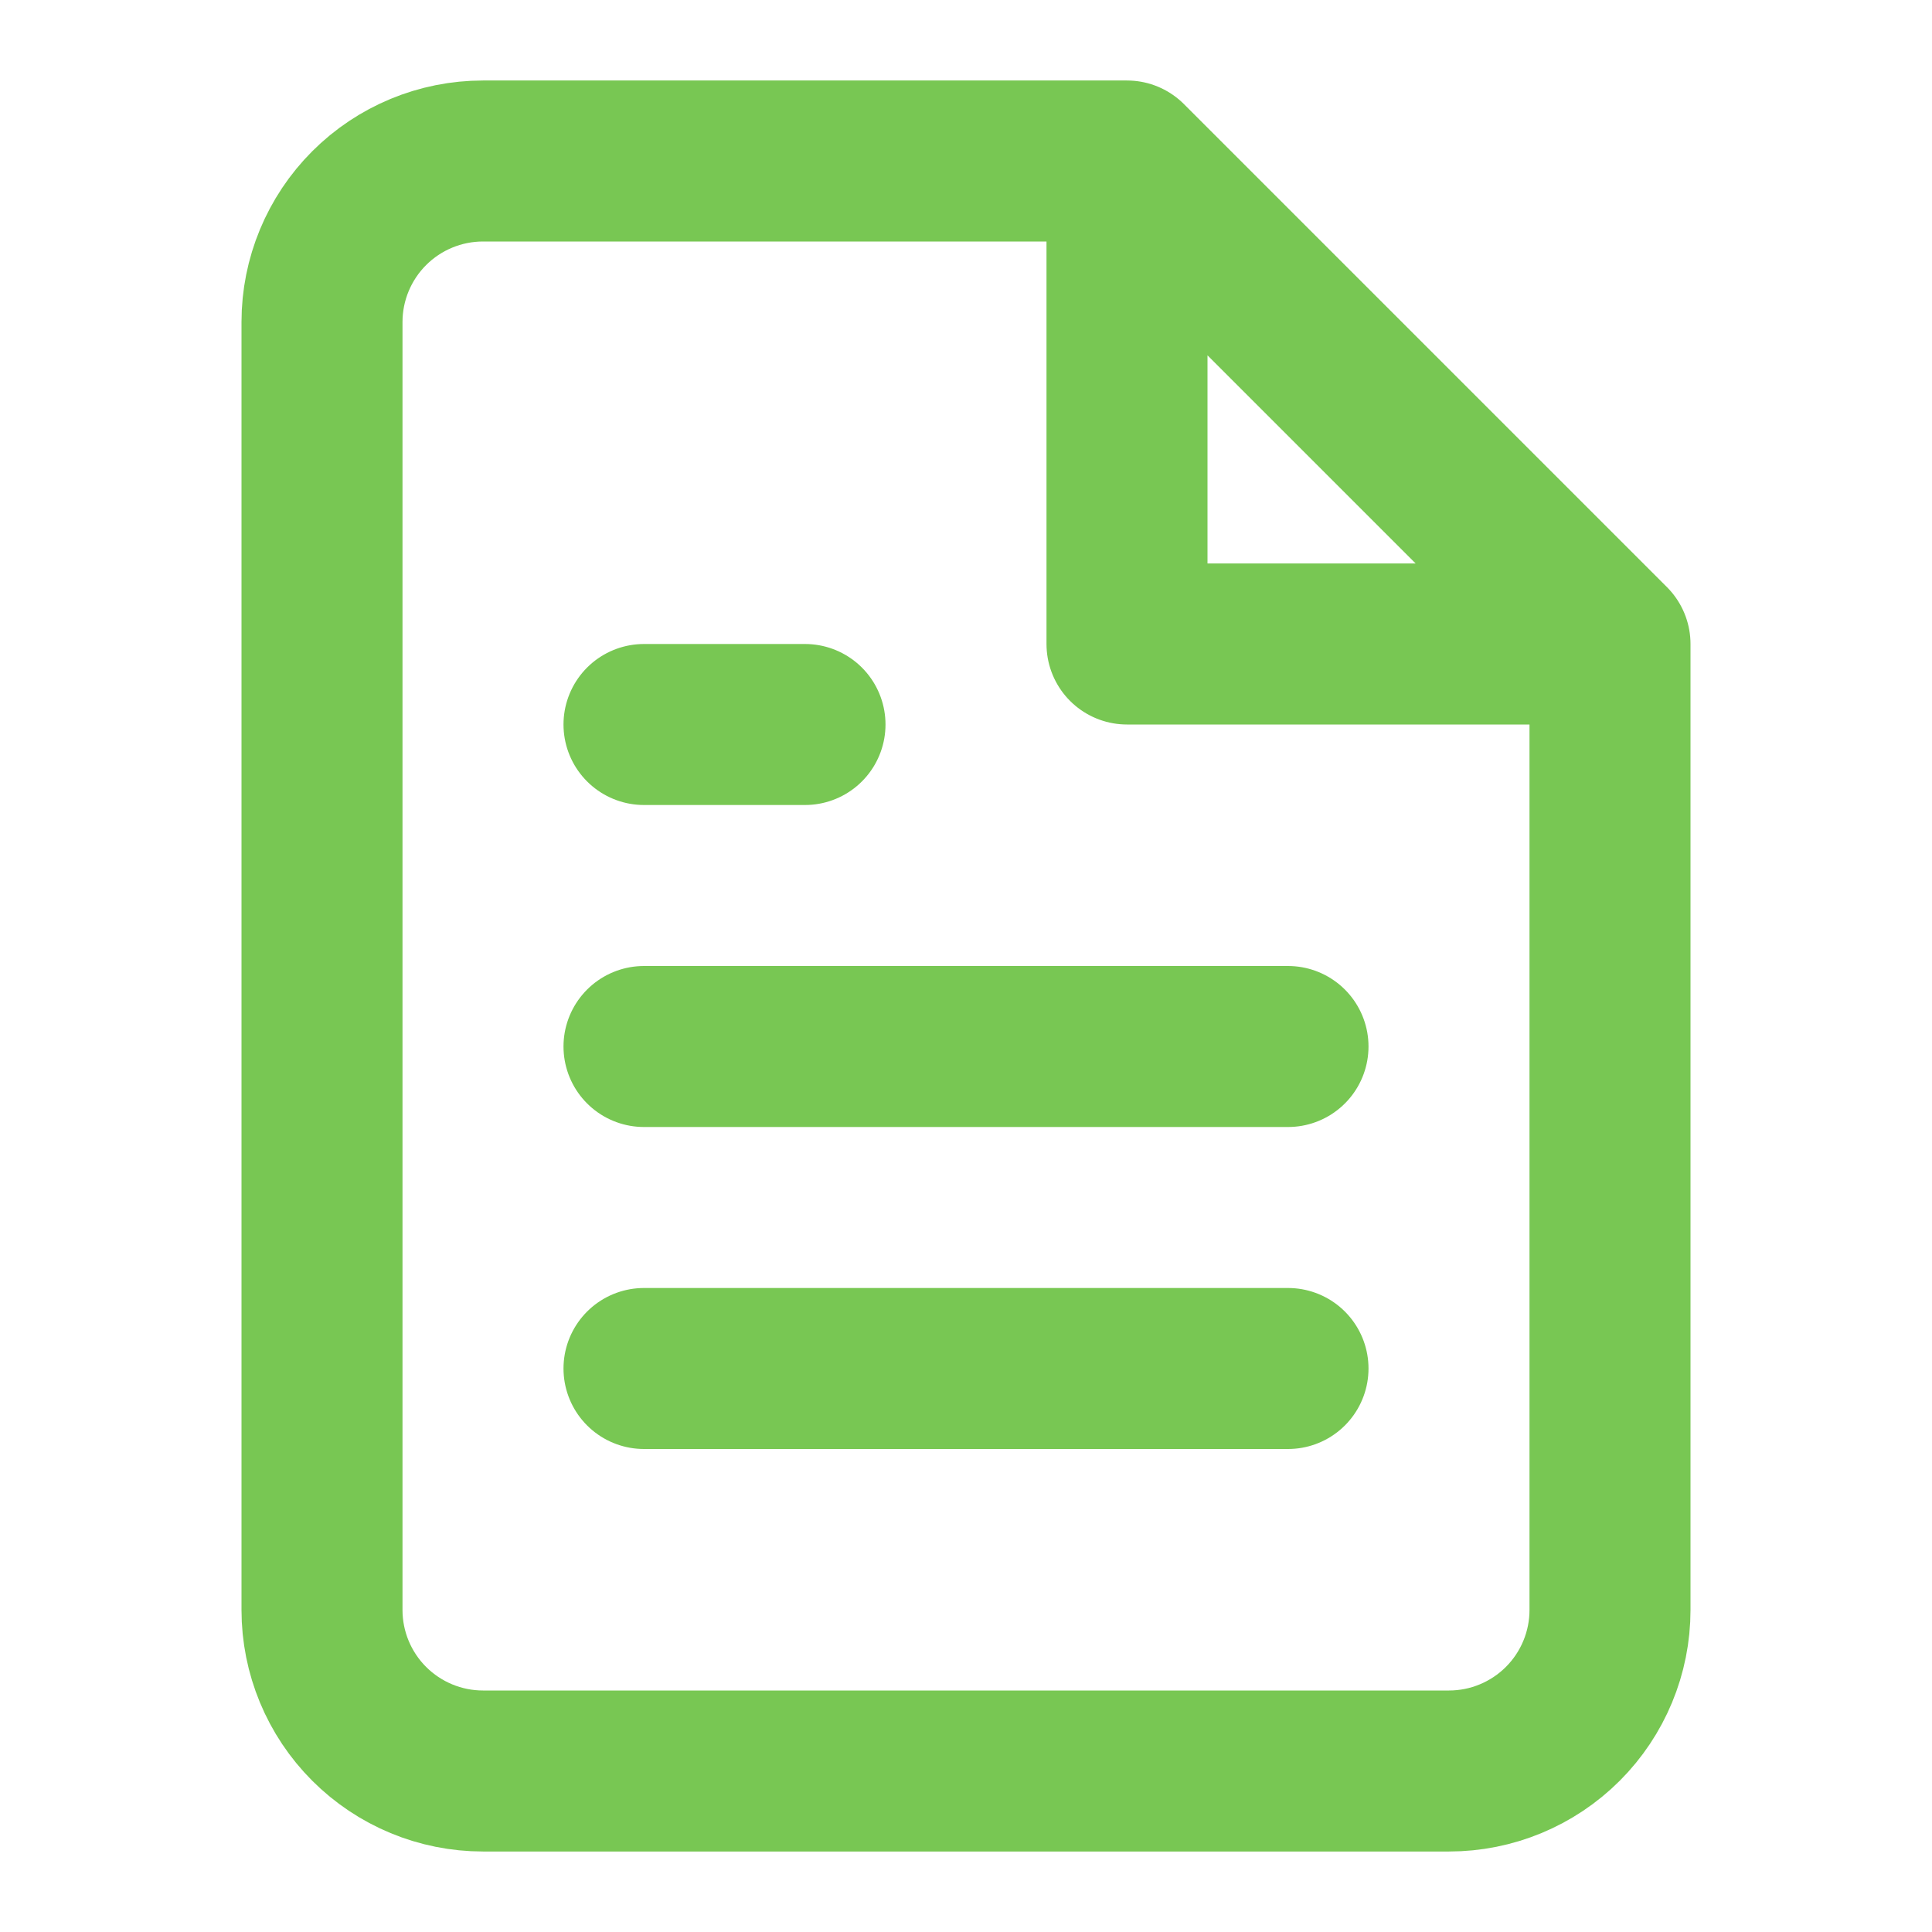
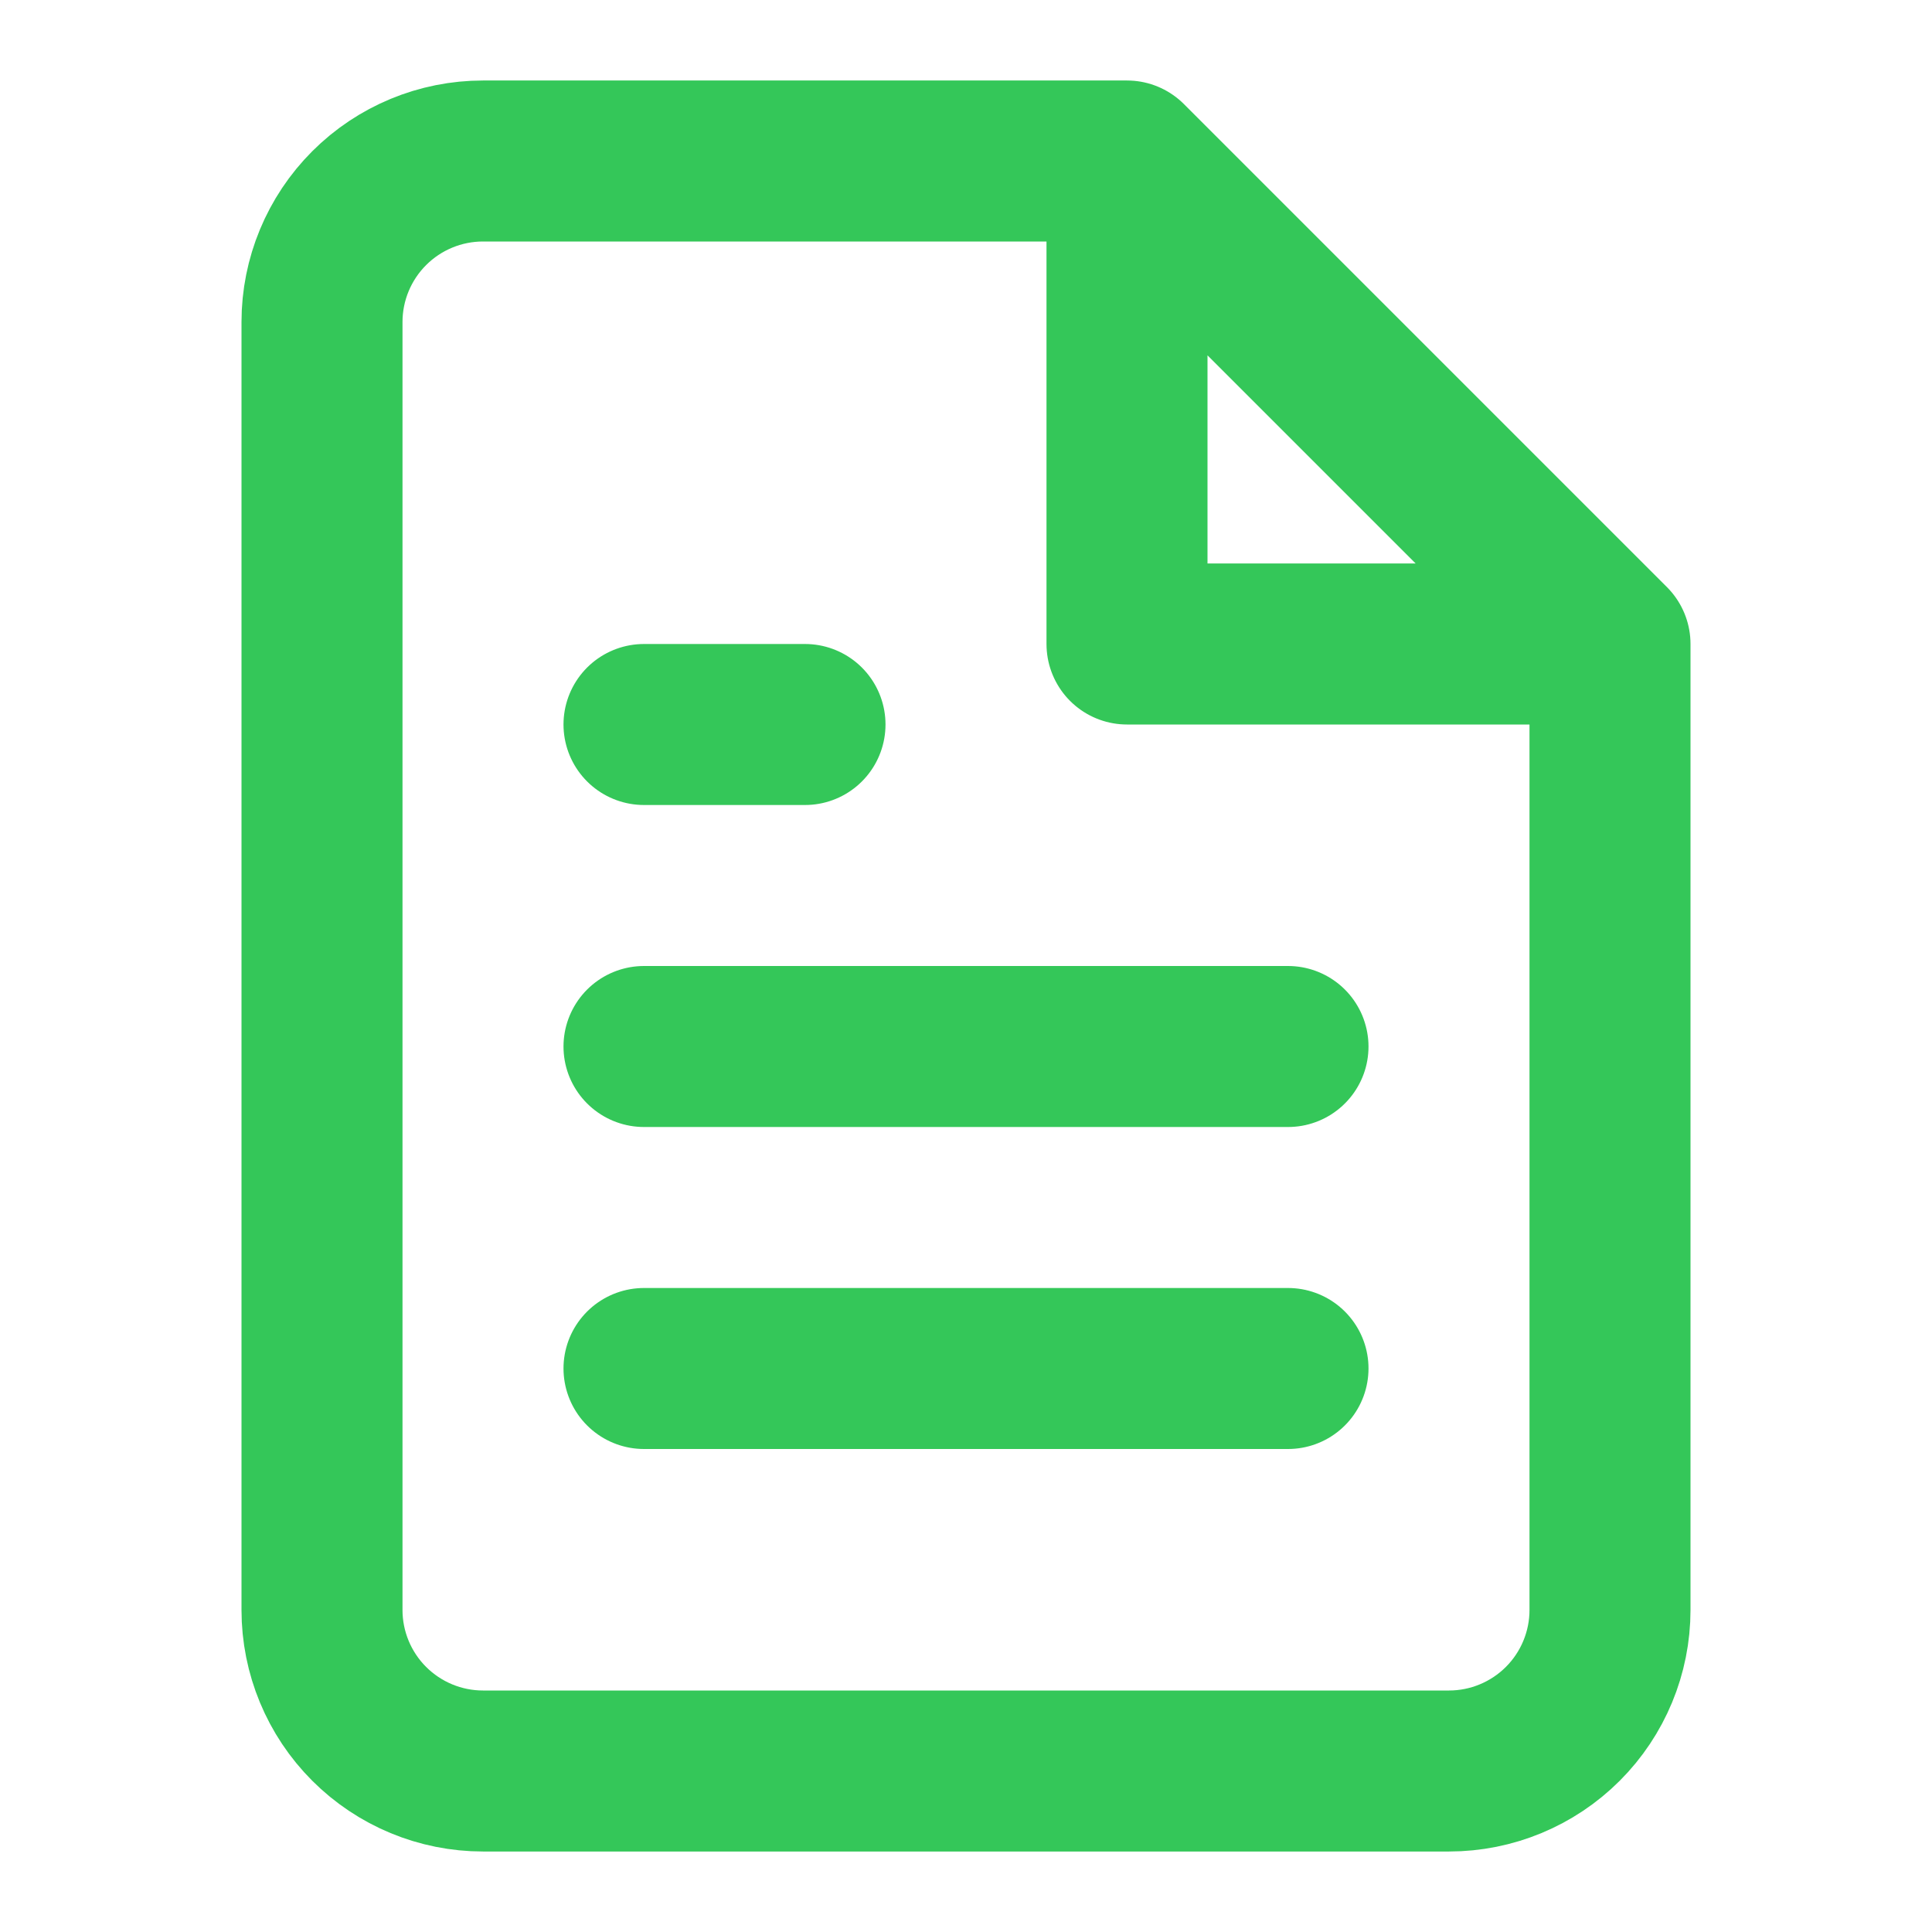
<svg xmlns="http://www.w3.org/2000/svg" width="24" height="24" viewBox="0 0 24 24" fill="none">
-   <path d="M14 2H6C5.47 2 4.961 2.211 4.586 2.586C4.211 2.961 4 3.47 4 4V20C4 20.53 4.211 21.039 4.586 21.414C4.961 21.789 5.47 22 6 22H18C18.53 22 19.039 21.789 19.414 21.414C19.789 21.039 20 20.53 20 20V8M14 2L20 8M14 2V8H20M16 13H8M16 17H8M10 9H8" stroke="#78C753" stroke-width="2" stroke-linecap="round" stroke-linejoin="round" />
+   <path d="M14 2H6C5.47 2 4.961 2.211 4.586 2.586C4.211 2.961 4 3.47 4 4V20C4 20.53 4.211 21.039 4.586 21.414C4.961 21.789 5.47 22 6 22H18C18.53 22 19.039 21.789 19.414 21.414C19.789 21.039 20 20.53 20 20V8M14 2L20 8M14 2V8H20M16 13H8M16 17H8M10 9H8" stroke="#34C759" stroke-width="2" stroke-linecap="round" stroke-linejoin="round" />
</svg>
